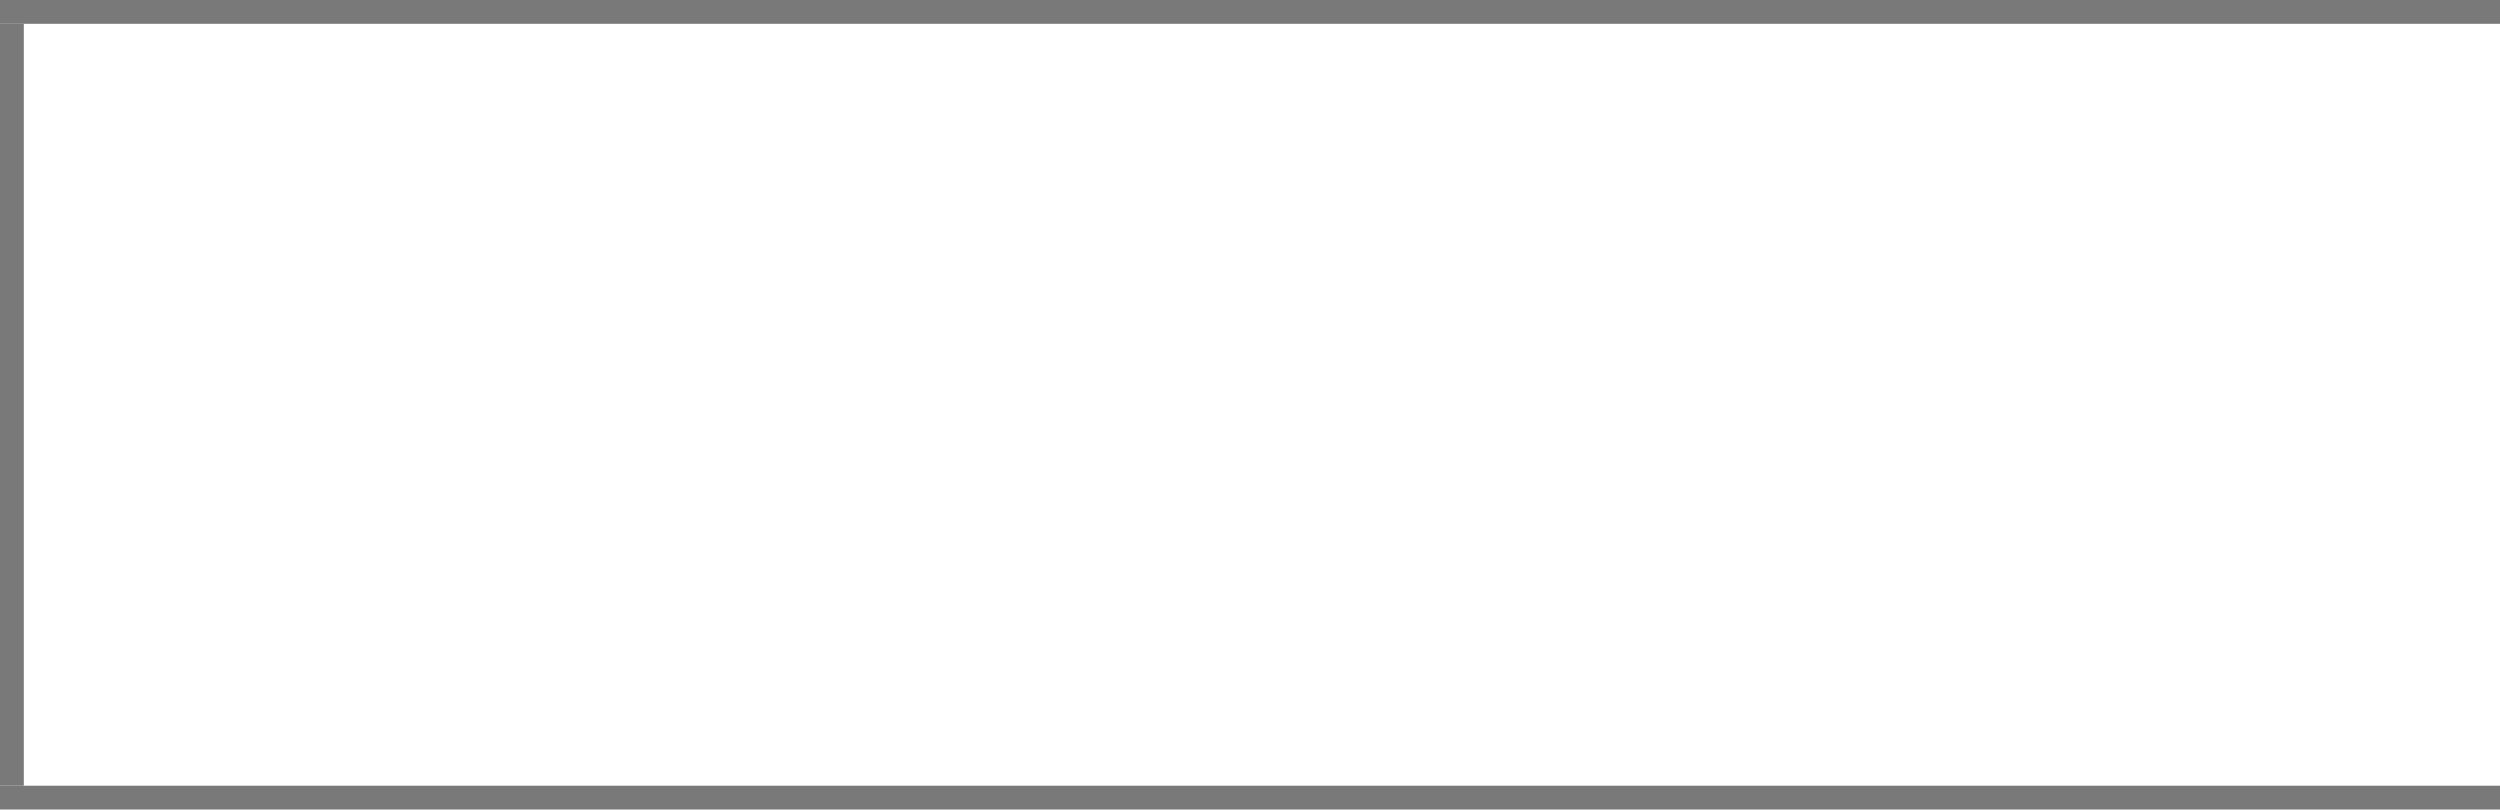
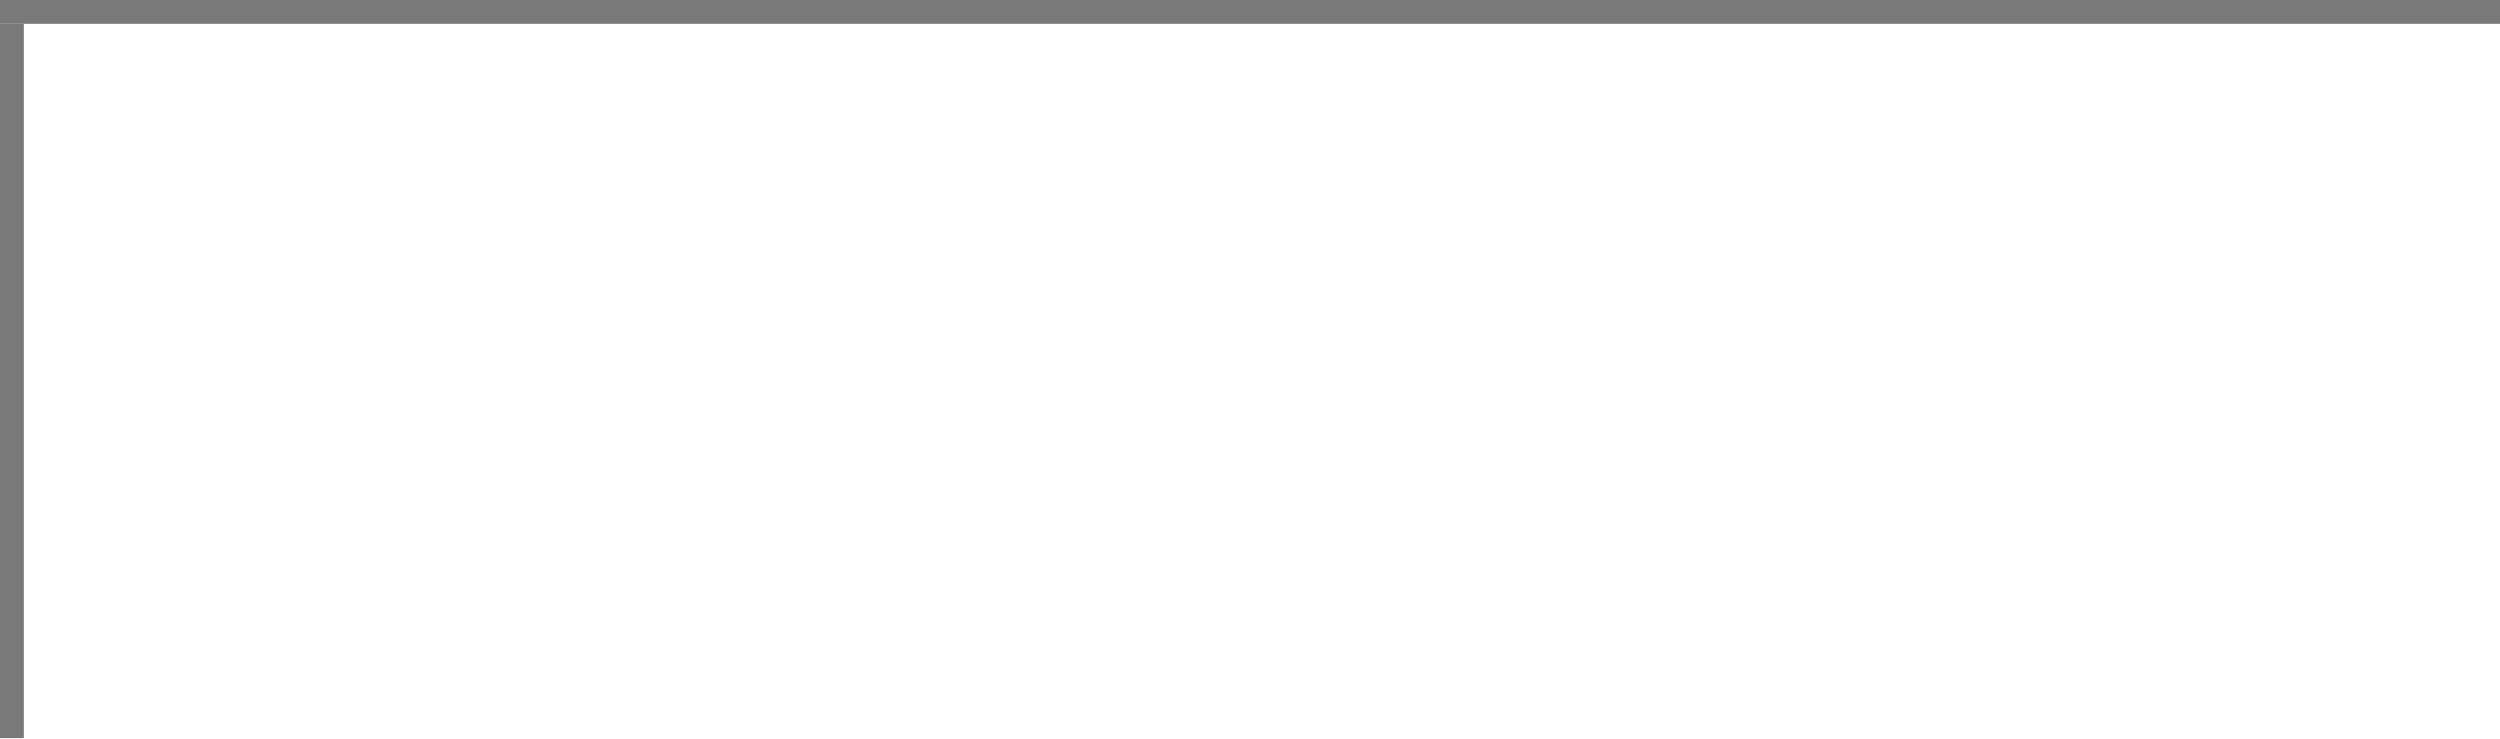
- <svg xmlns="http://www.w3.org/2000/svg" version="1.1" width="105px" height="34px" viewBox="844 80 105 34">
-   <path d="M 1 1  L 105 1  L 105 33  L 1 33  L 1 1  Z " fill-rule="nonzero" fill="rgba(255, 255, 255, 1)" stroke="none" transform="matrix(1 0 0 1 844 80 )" class="fill" />
-   <path d="M 0.5 1  L 0.5 33  " stroke-width="1" stroke-dasharray="0" stroke="rgba(121, 121, 121, 1)" fill="none" transform="matrix(1 0 0 1 844 80 )" class="stroke" />
-   <path d="M 0 0.5  L 105 0.5  " stroke-width="1" stroke-dasharray="0" stroke="rgba(121, 121, 121, 1)" fill="none" transform="matrix(1 0 0 1 844 80 )" class="stroke" />
-   <path d="M 0 33.5  L 105 33.5  " stroke-width="1" stroke-dasharray="0" stroke="rgba(121, 121, 121, 1)" fill="none" transform="matrix(1 0 0 1 844 80 )" class="stroke" />
+ <svg xmlns="http://www.w3.org/2000/svg" version="1.1" width="105px" height="31px" viewBox="525 49 105 31">
+   <path d="M 1 1  L 105 1  L 105 31  L 1 31  L 1 1  Z " fill-rule="nonzero" fill="rgba(255, 255, 255, 1)" stroke="none" transform="matrix(1 0 0 1 525 49 )" class="fill" />
+   <path d="M 0.5 1  L 0.5 31  " stroke-width="1" stroke-dasharray="0" stroke="rgba(121, 121, 121, 1)" fill="none" transform="matrix(1 0 0 1 525 49 )" class="stroke" />
+   <path d="M 0 0.5  L 105 0.5  " stroke-width="1" stroke-dasharray="0" stroke="rgba(121, 121, 121, 1)" fill="none" transform="matrix(1 0 0 1 525 49 )" class="stroke" />
</svg>
